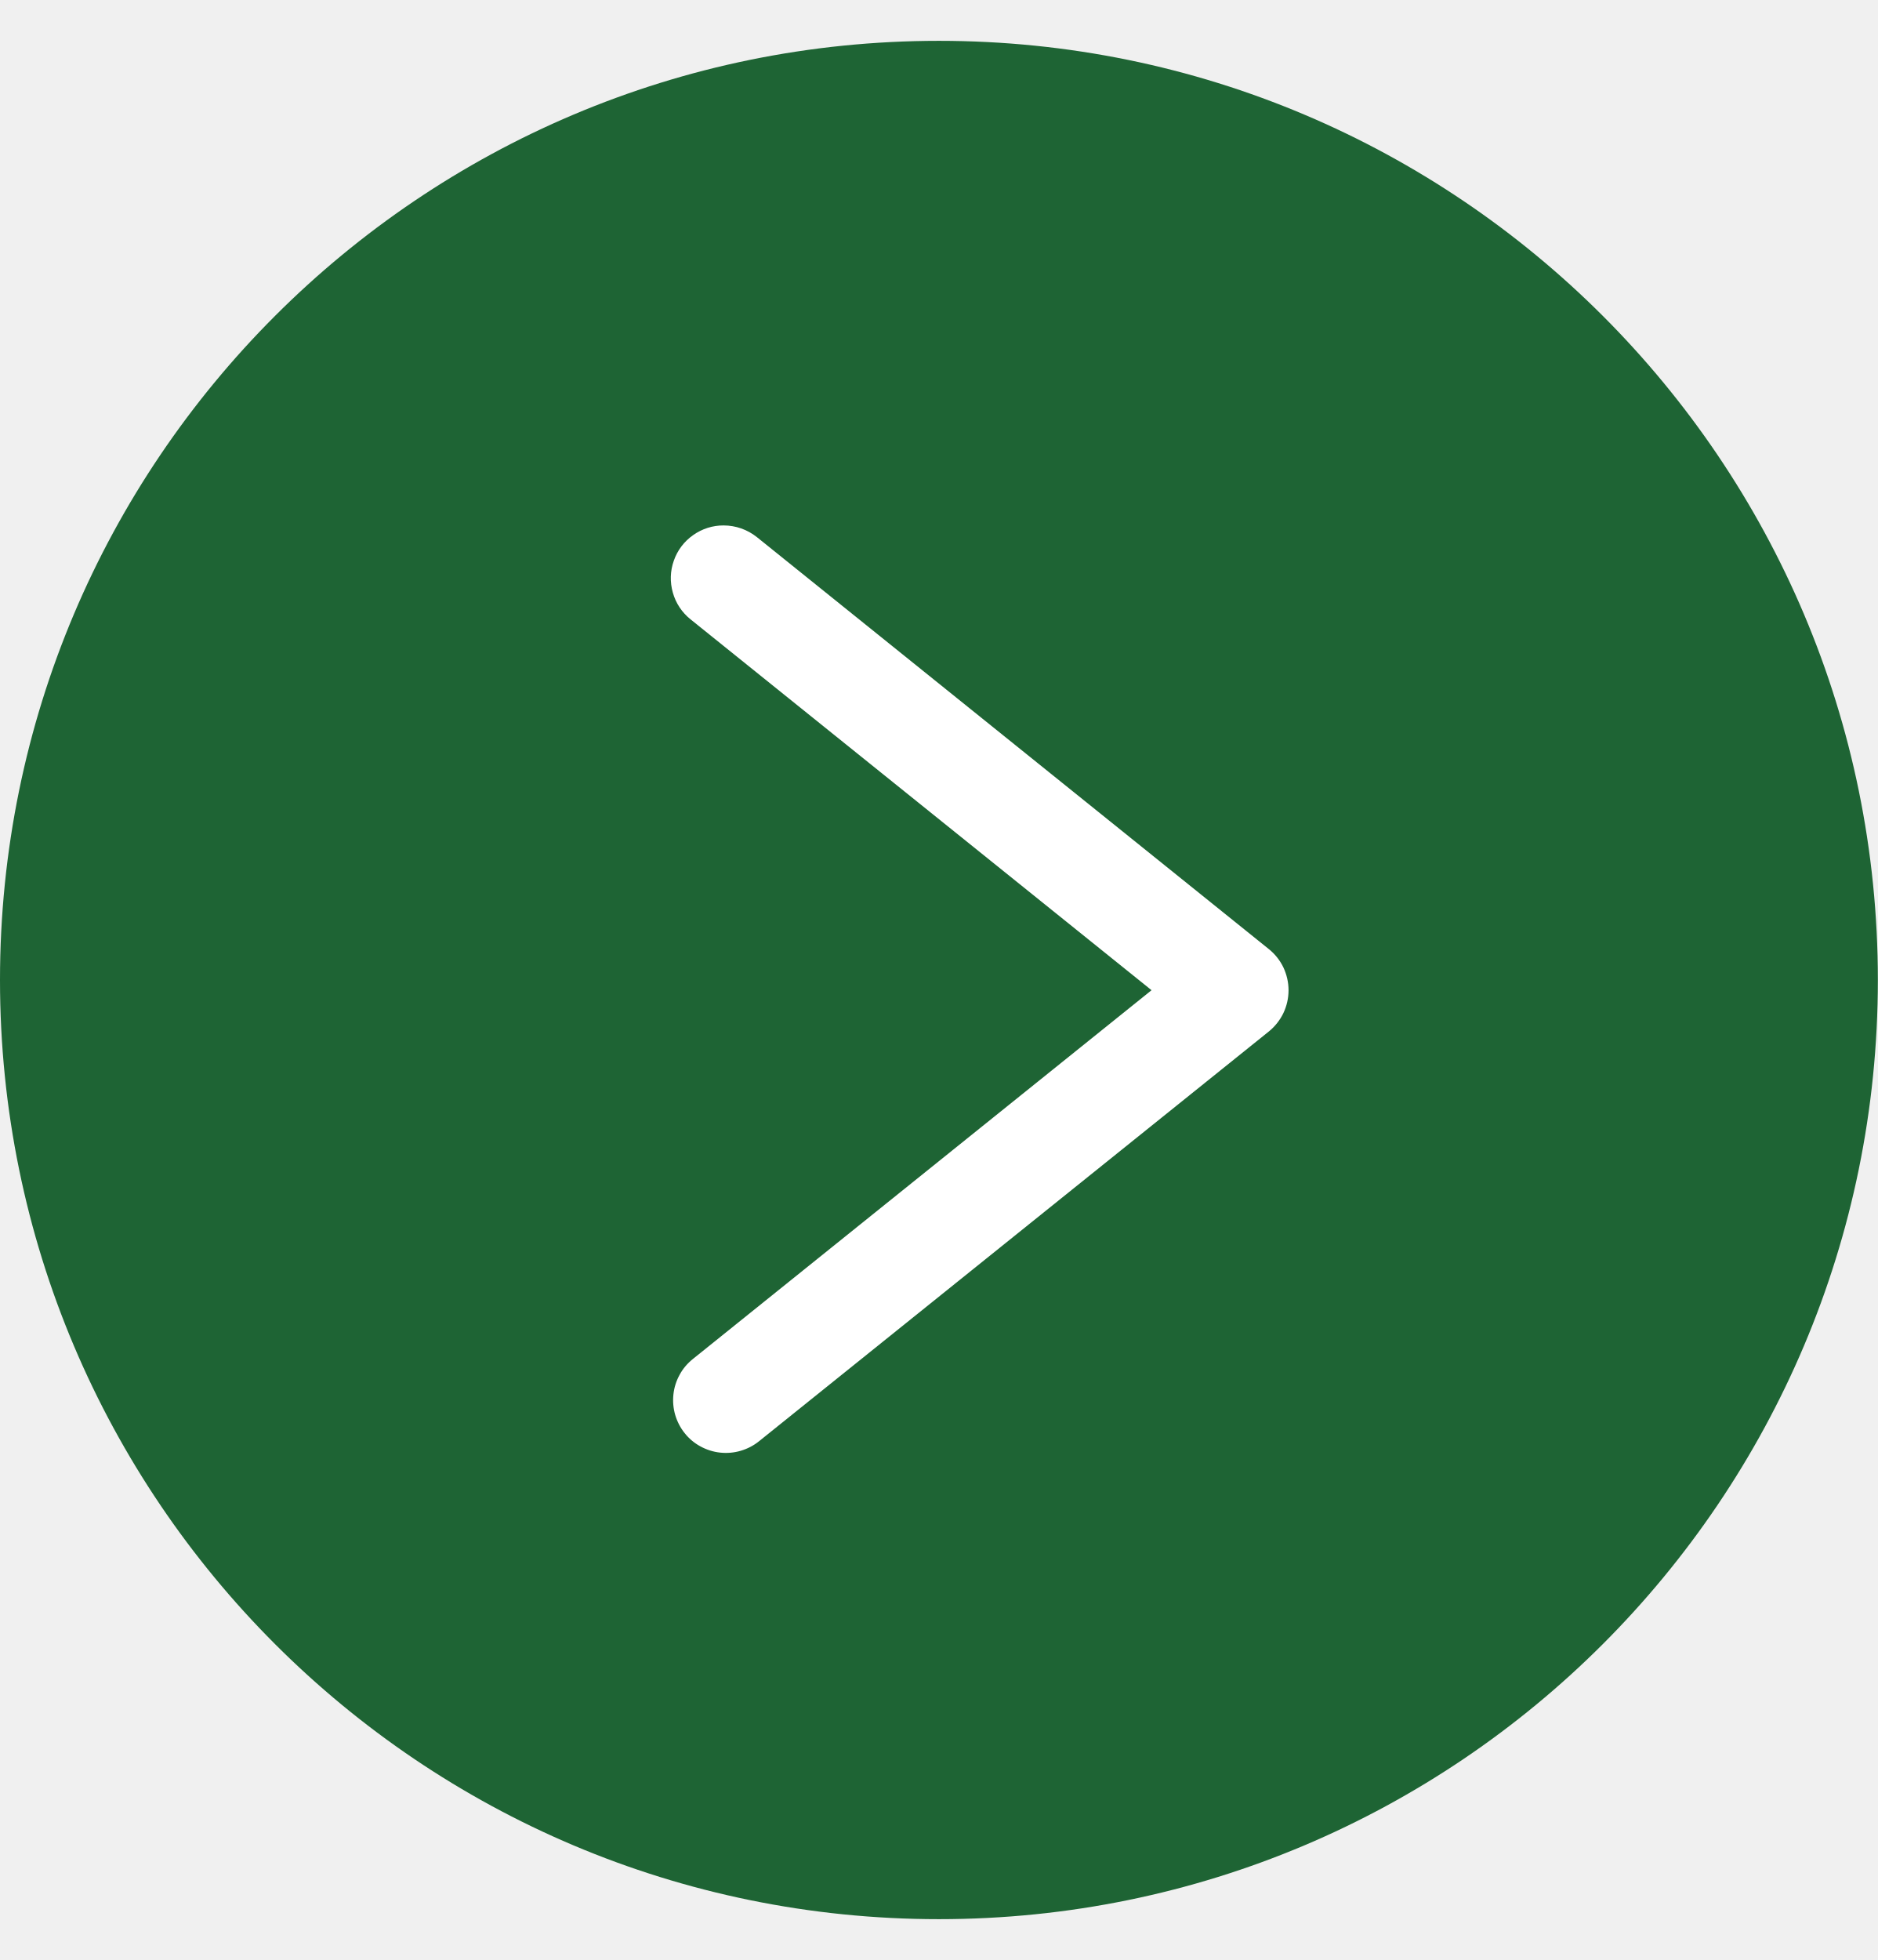
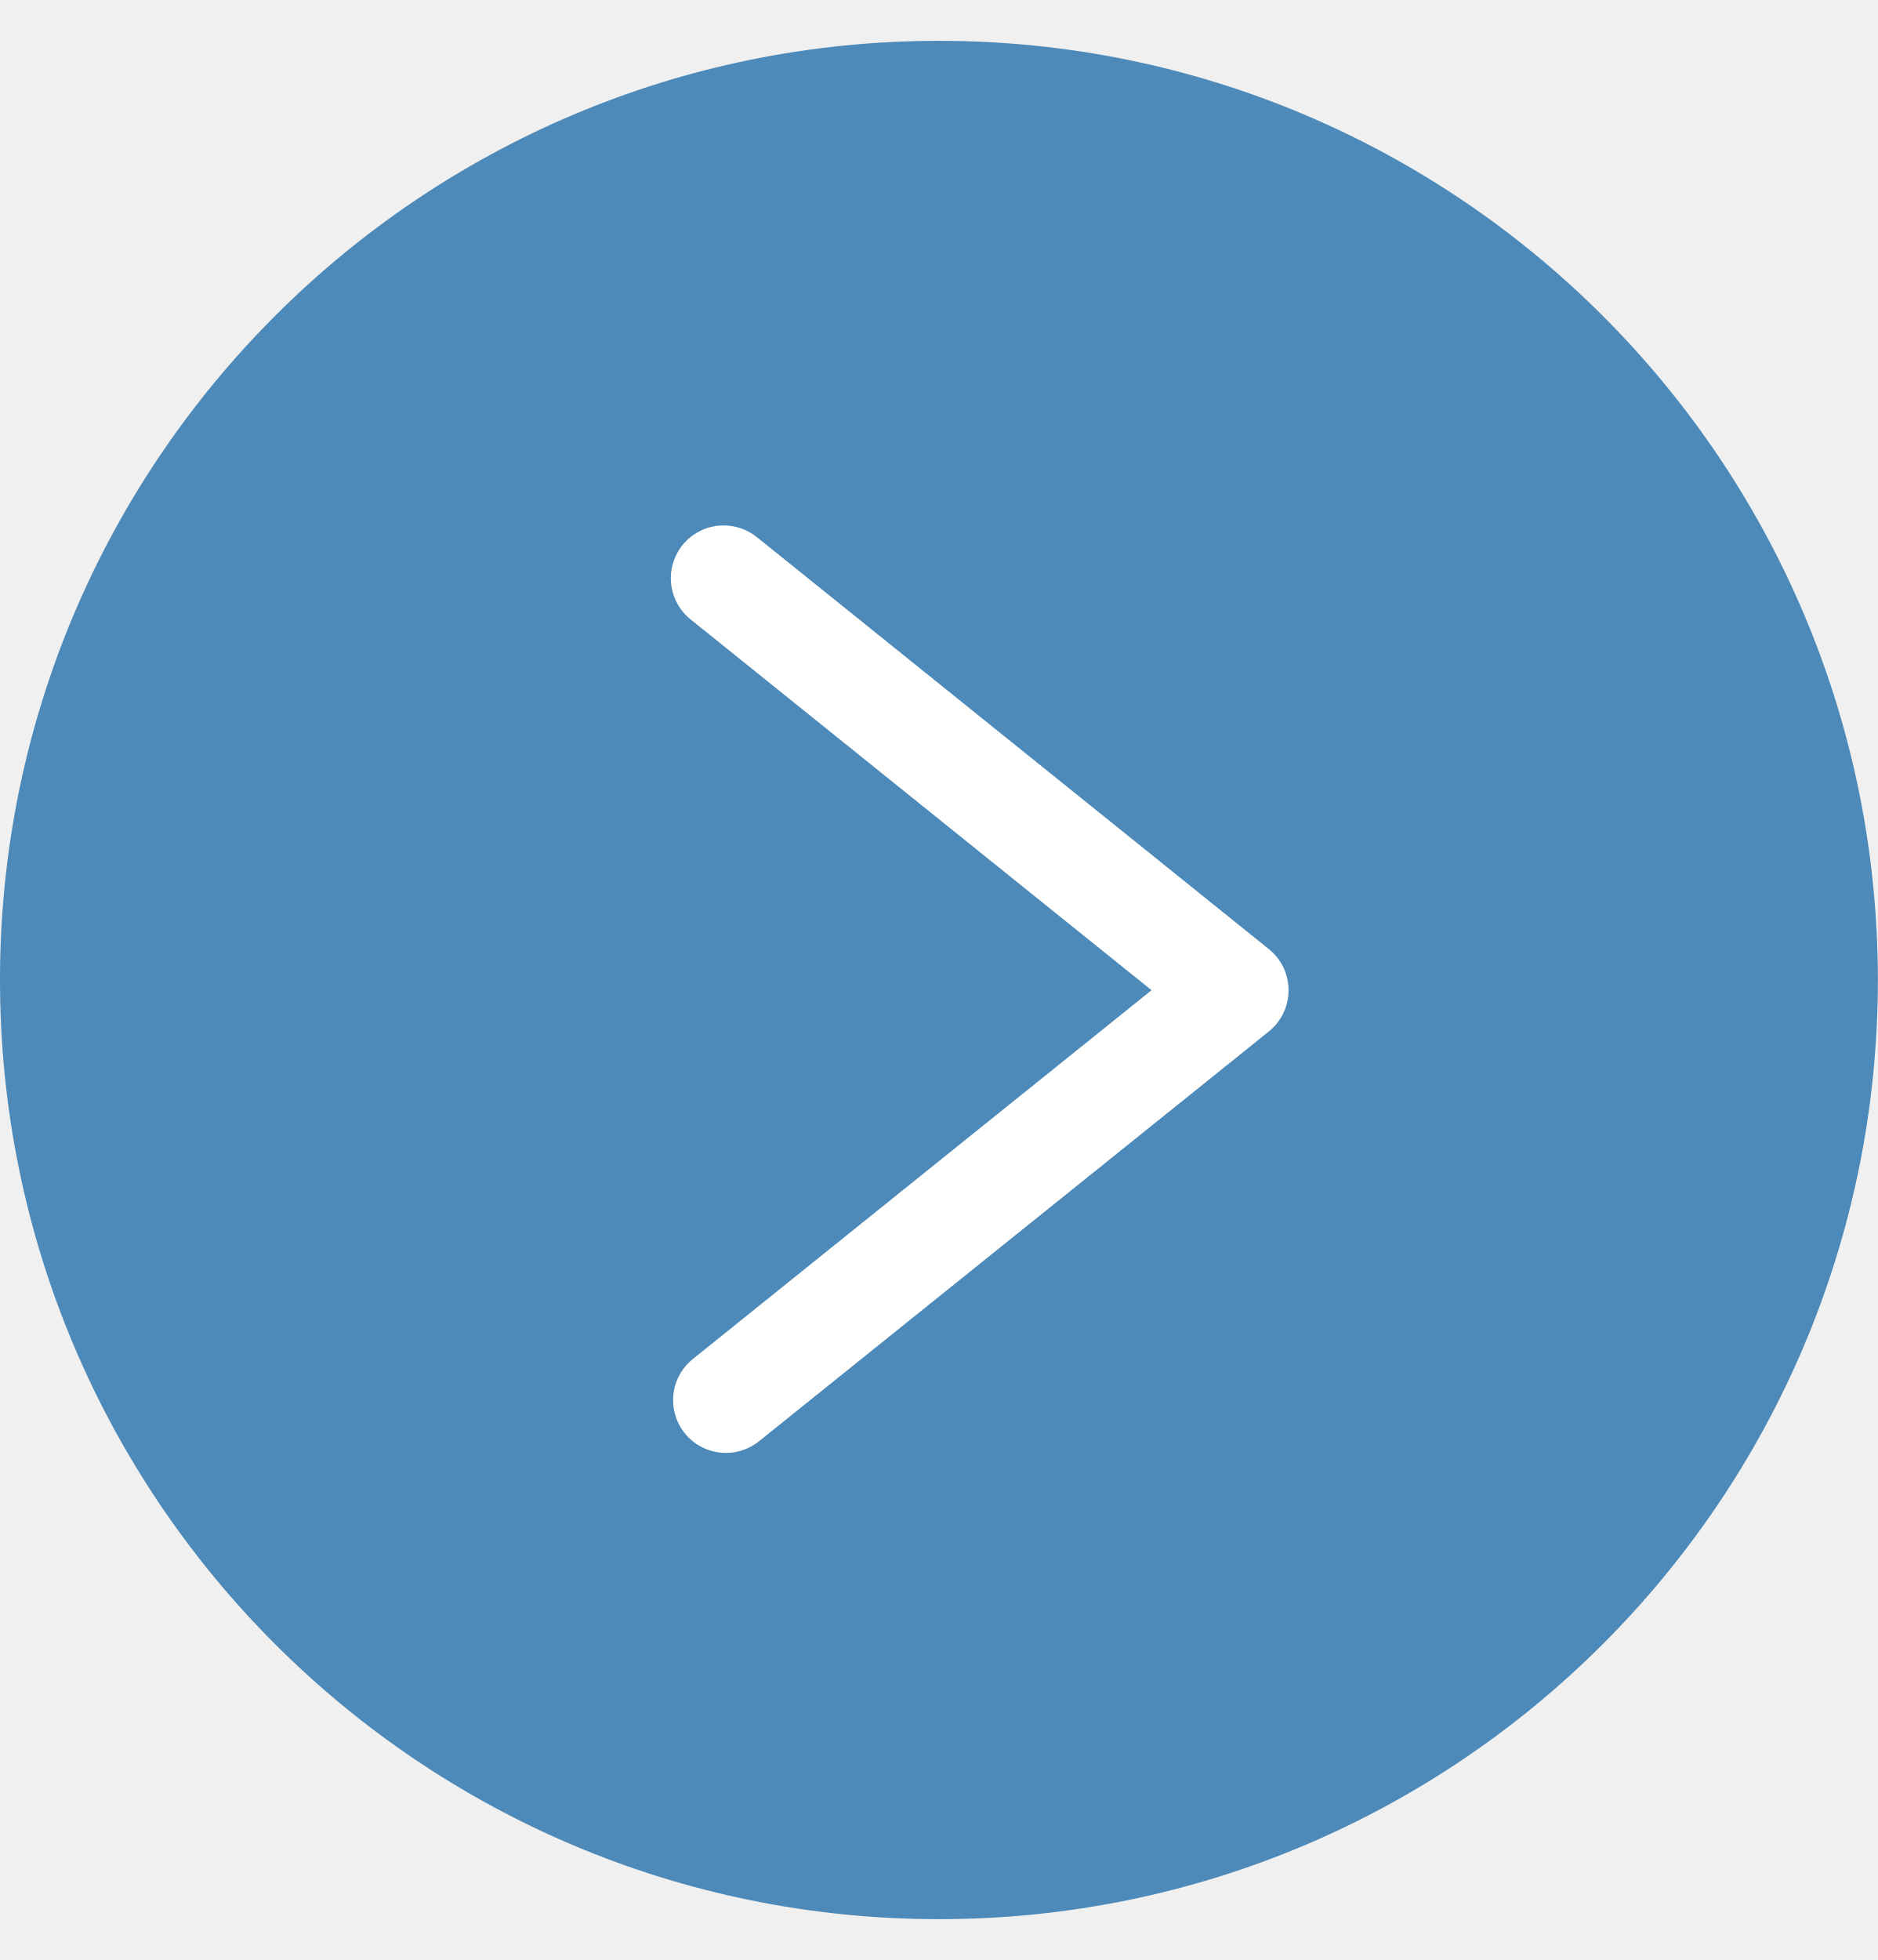
<svg xmlns="http://www.w3.org/2000/svg" width="23" height="24" viewBox="0 0 23 24" fill="none">
-   <g id="Group 5715">
-     <path id="Ellipse 109" d="M23 12C23 5.649 17.851 0.5 11.5 0.5C5.149 0.5 -7.80304e-07 5.649 -5.02681e-07 12C-2.25058e-07 18.351 5.149 23.5 11.5 23.5C17.851 23.5 23 18.351 23 12Z" fill="#1E6434" />
-     <g id="Group 57">
-       <g id="Group 57_2">
-         <g id="down">
-           <path id="Shape" d="M8.863 6.434C9.01 6.434 9.153 6.484 9.269 6.576L15.541 11.622C15.616 11.682 15.677 11.759 15.719 11.846C15.76 11.934 15.782 12.029 15.782 12.126C15.782 12.223 15.76 12.318 15.719 12.405C15.677 12.492 15.616 12.569 15.541 12.63L9.295 17.649C9.229 17.702 9.153 17.741 9.071 17.765C8.99 17.789 8.904 17.796 8.82 17.787C8.736 17.778 8.654 17.752 8.579 17.711C8.505 17.671 8.439 17.616 8.386 17.549C8.333 17.483 8.294 17.407 8.27 17.326C8.246 17.244 8.239 17.159 8.248 17.074C8.257 16.99 8.283 16.908 8.324 16.834C8.364 16.759 8.42 16.694 8.486 16.641L14.104 12.125L8.458 7.584C8.353 7.5 8.277 7.386 8.241 7.257C8.204 7.128 8.208 6.991 8.253 6.865C8.297 6.738 8.38 6.629 8.49 6.552C8.599 6.475 8.729 6.433 8.863 6.434Z" fill="white" />
-         </g>
-       </g>
-     </g>
-   </g>
+   <path d="M23 12C23 5.649 17.851 0.5 11.5 0.5C5.149 0.5 -7.80304e-07 5.649 -5.02681e-07 12C-2.25058e-07 18.351 5.149 23.5 11.5 23.5C17.851 23.5 23 18.351 23 12Z" fill="#4D8AB9" />
+   <path d="M8.863 6.434C9.01 6.434 9.154 6.484 9.269 6.576L15.541 11.622C15.616 11.682 15.677 11.759 15.719 11.846C15.761 11.934 15.782 12.029 15.782 12.126C15.782 12.223 15.761 12.318 15.719 12.405C15.677 12.492 15.616 12.569 15.541 12.63L9.295 17.649C9.229 17.702 9.153 17.741 9.071 17.765C8.99 17.789 8.904 17.796 8.82 17.787C8.736 17.778 8.654 17.752 8.58 17.711C8.505 17.671 8.44 17.616 8.386 17.549C8.333 17.483 8.294 17.407 8.27 17.326C8.246 17.244 8.239 17.159 8.248 17.074C8.257 16.99 8.283 16.908 8.324 16.834C8.365 16.759 8.42 16.694 8.486 16.641L14.104 12.125L8.458 7.584C8.353 7.5 8.278 7.386 8.241 7.257C8.204 7.128 8.208 6.991 8.253 6.865C8.298 6.738 8.38 6.629 8.49 6.552C8.599 6.475 8.729 6.433 8.863 6.434Z" fill="white" />
</svg>
